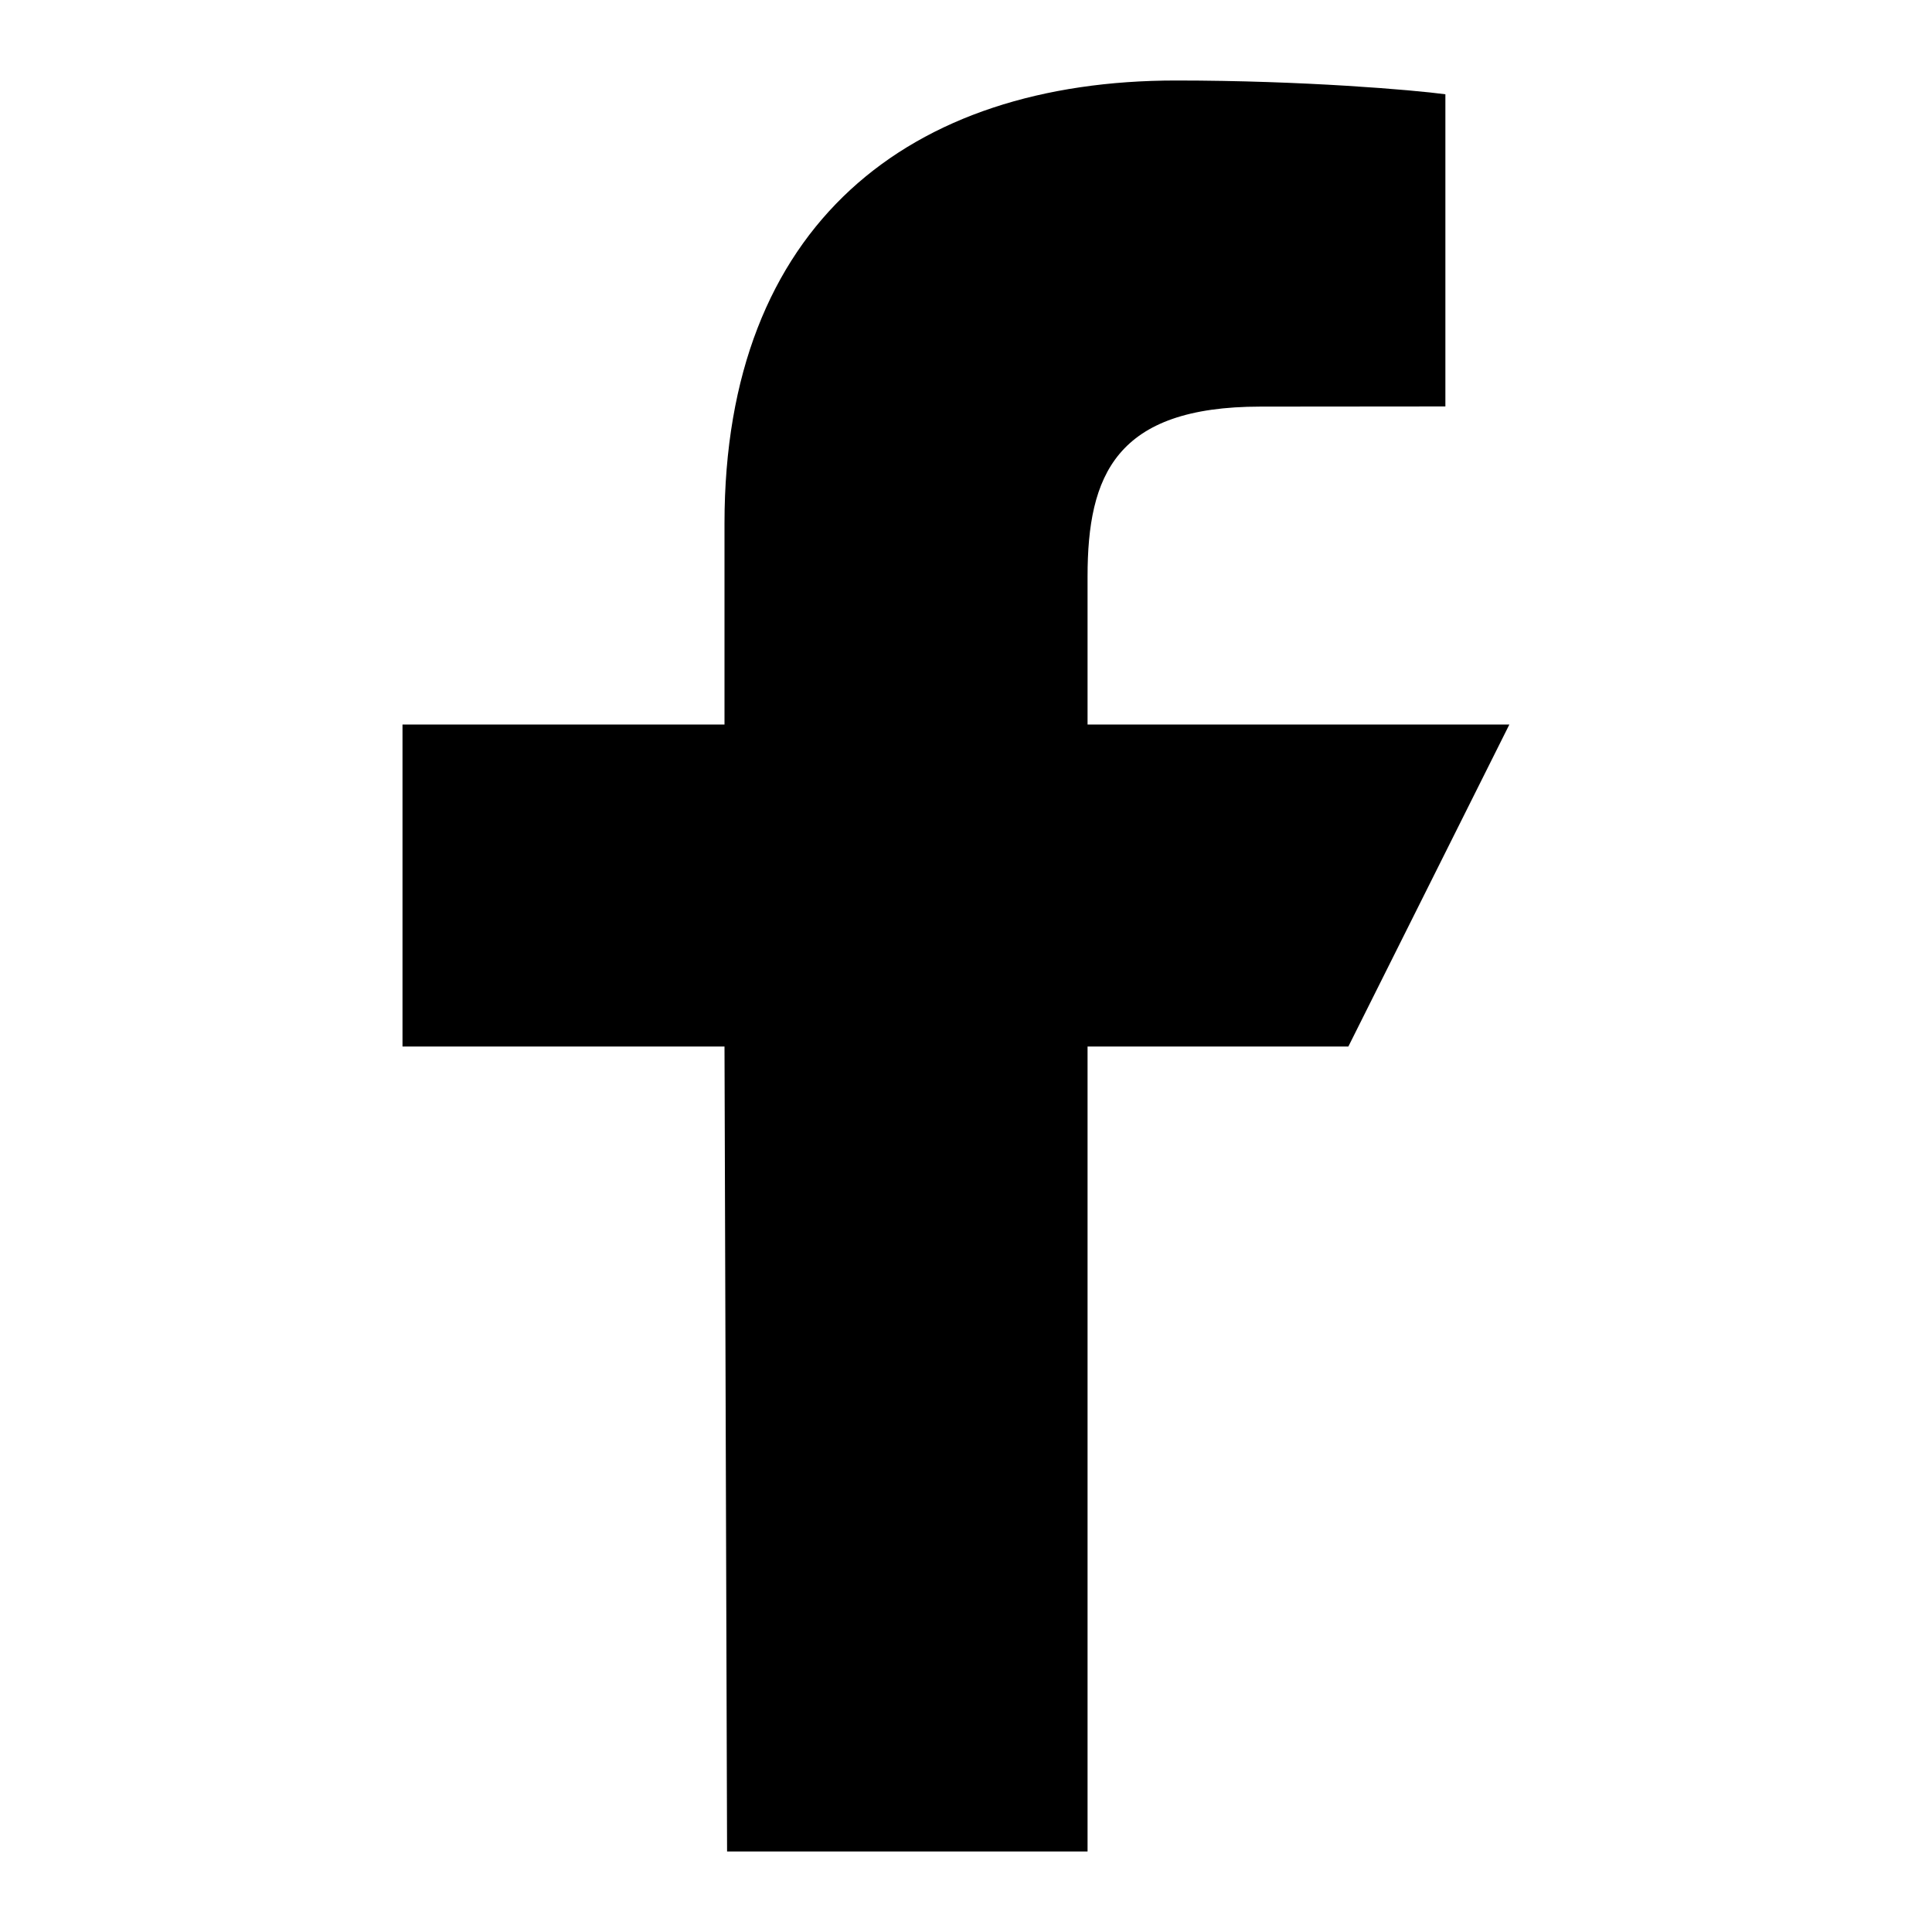
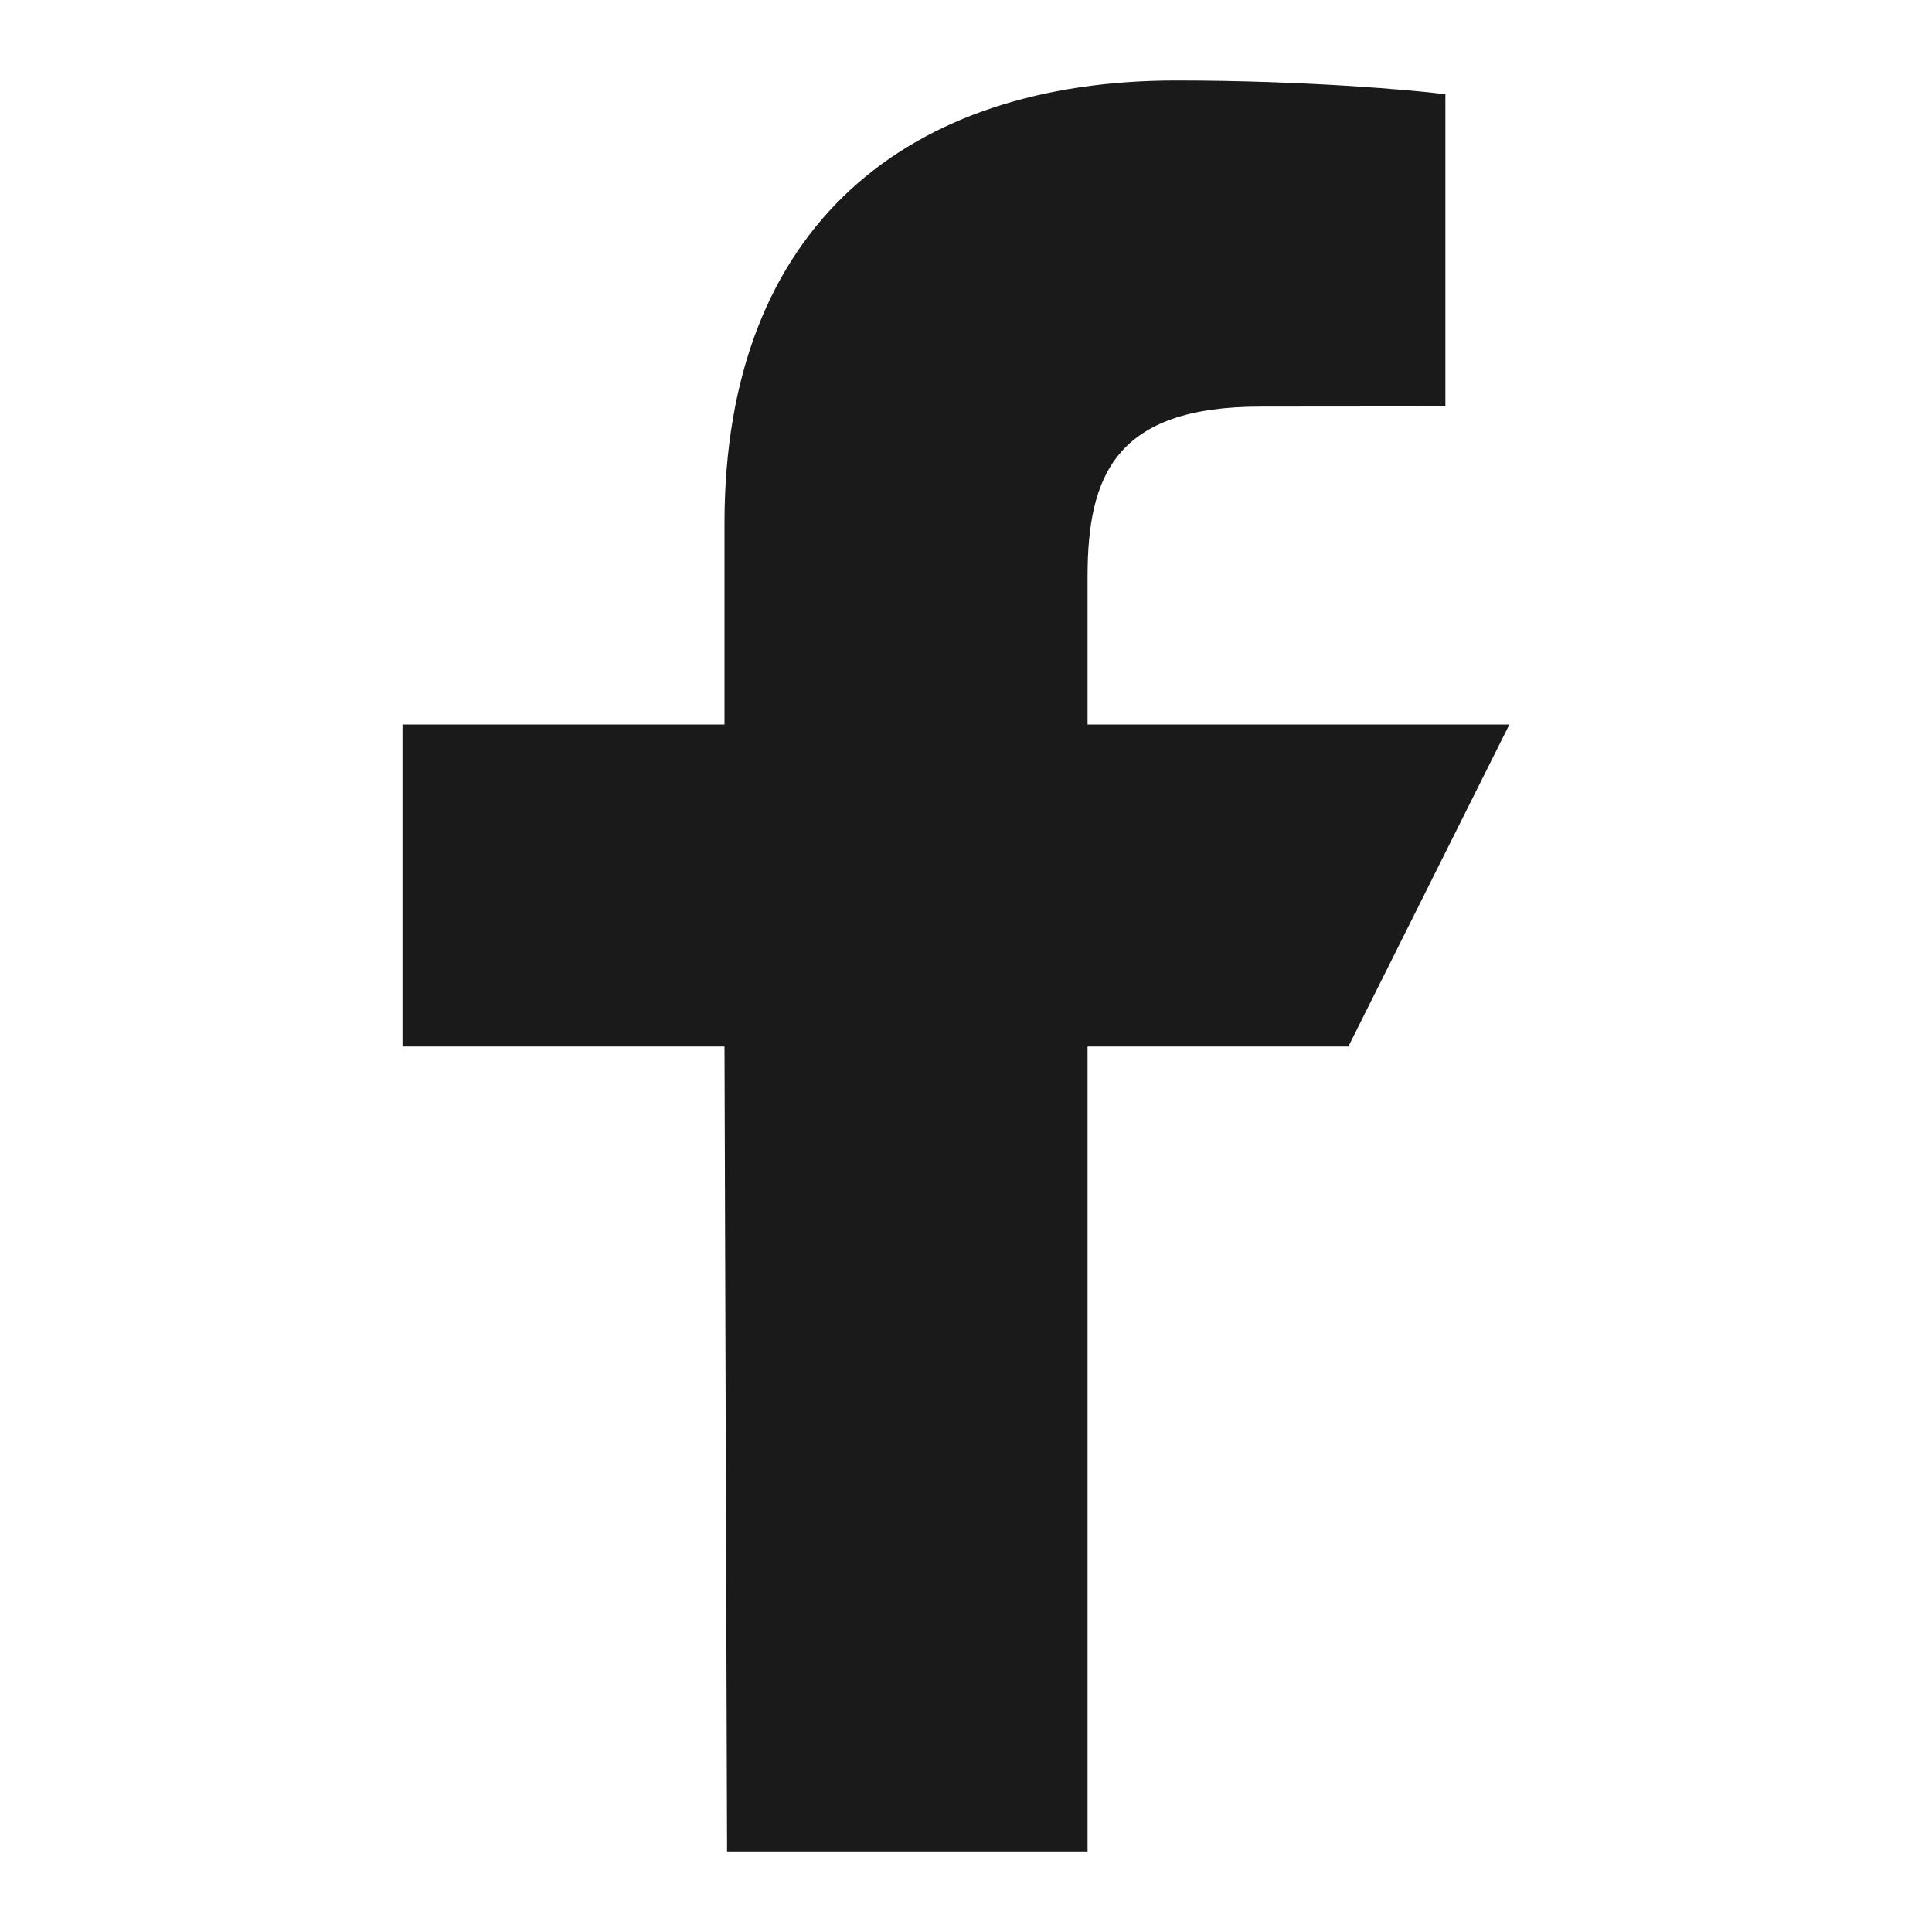
<svg xmlns="http://www.w3.org/2000/svg" width="24" height="24" viewBox="0 0 24 24" fill="none">
-   <path d="M9.032 23L9 13H5V9H9V6.5C9 2.789 11.298 1 14.609 1C16.195 1 17.558 1.118 17.955 1.171V5.049L15.659 5.051C13.858 5.051 13.51 5.906 13.51 7.162V9H18.75L16.75 13H13.51V23H9.032Z" fill="black" />
+   <path d="M9.032 23L9 13H5V9H9V6.5C9 2.789 11.298 1 14.609 1C16.195 1 17.558 1.118 17.955 1.171V5.049L15.659 5.051C13.858 5.051 13.51 5.906 13.51 7.162V9H18.75L16.75 13H13.51V23H9.032Z" fill="#1A1A1A" />
</svg>
